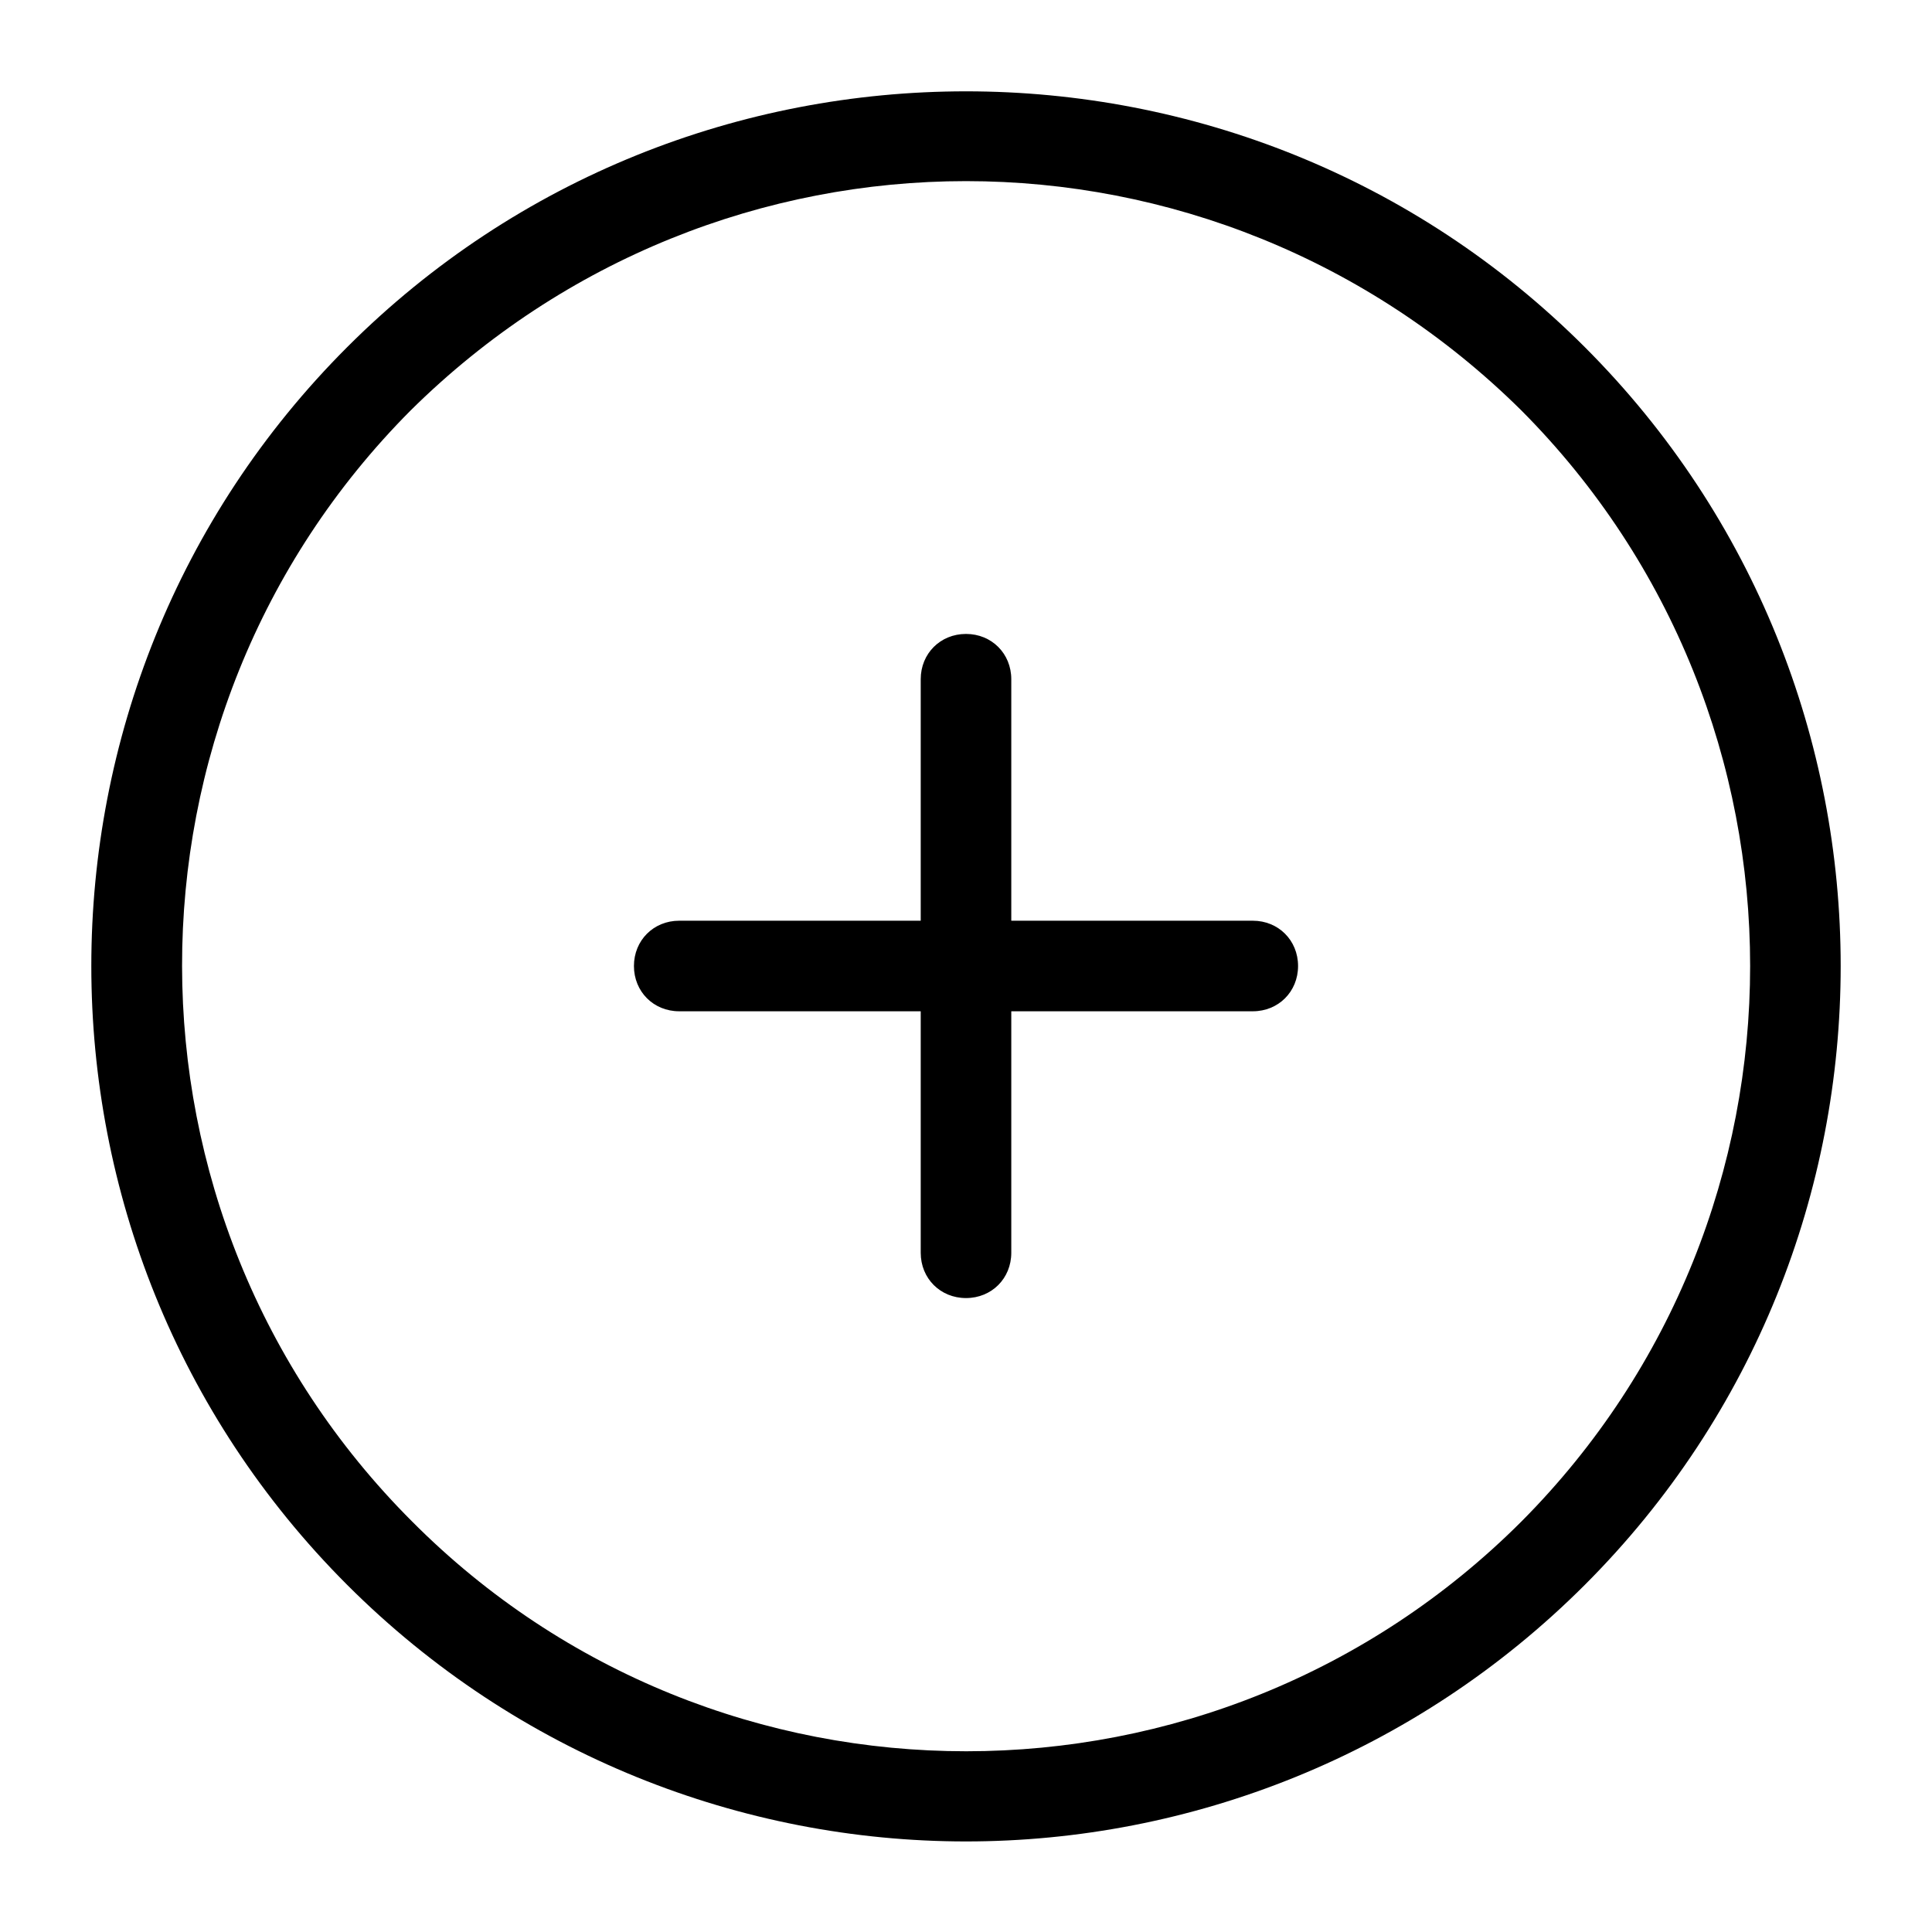
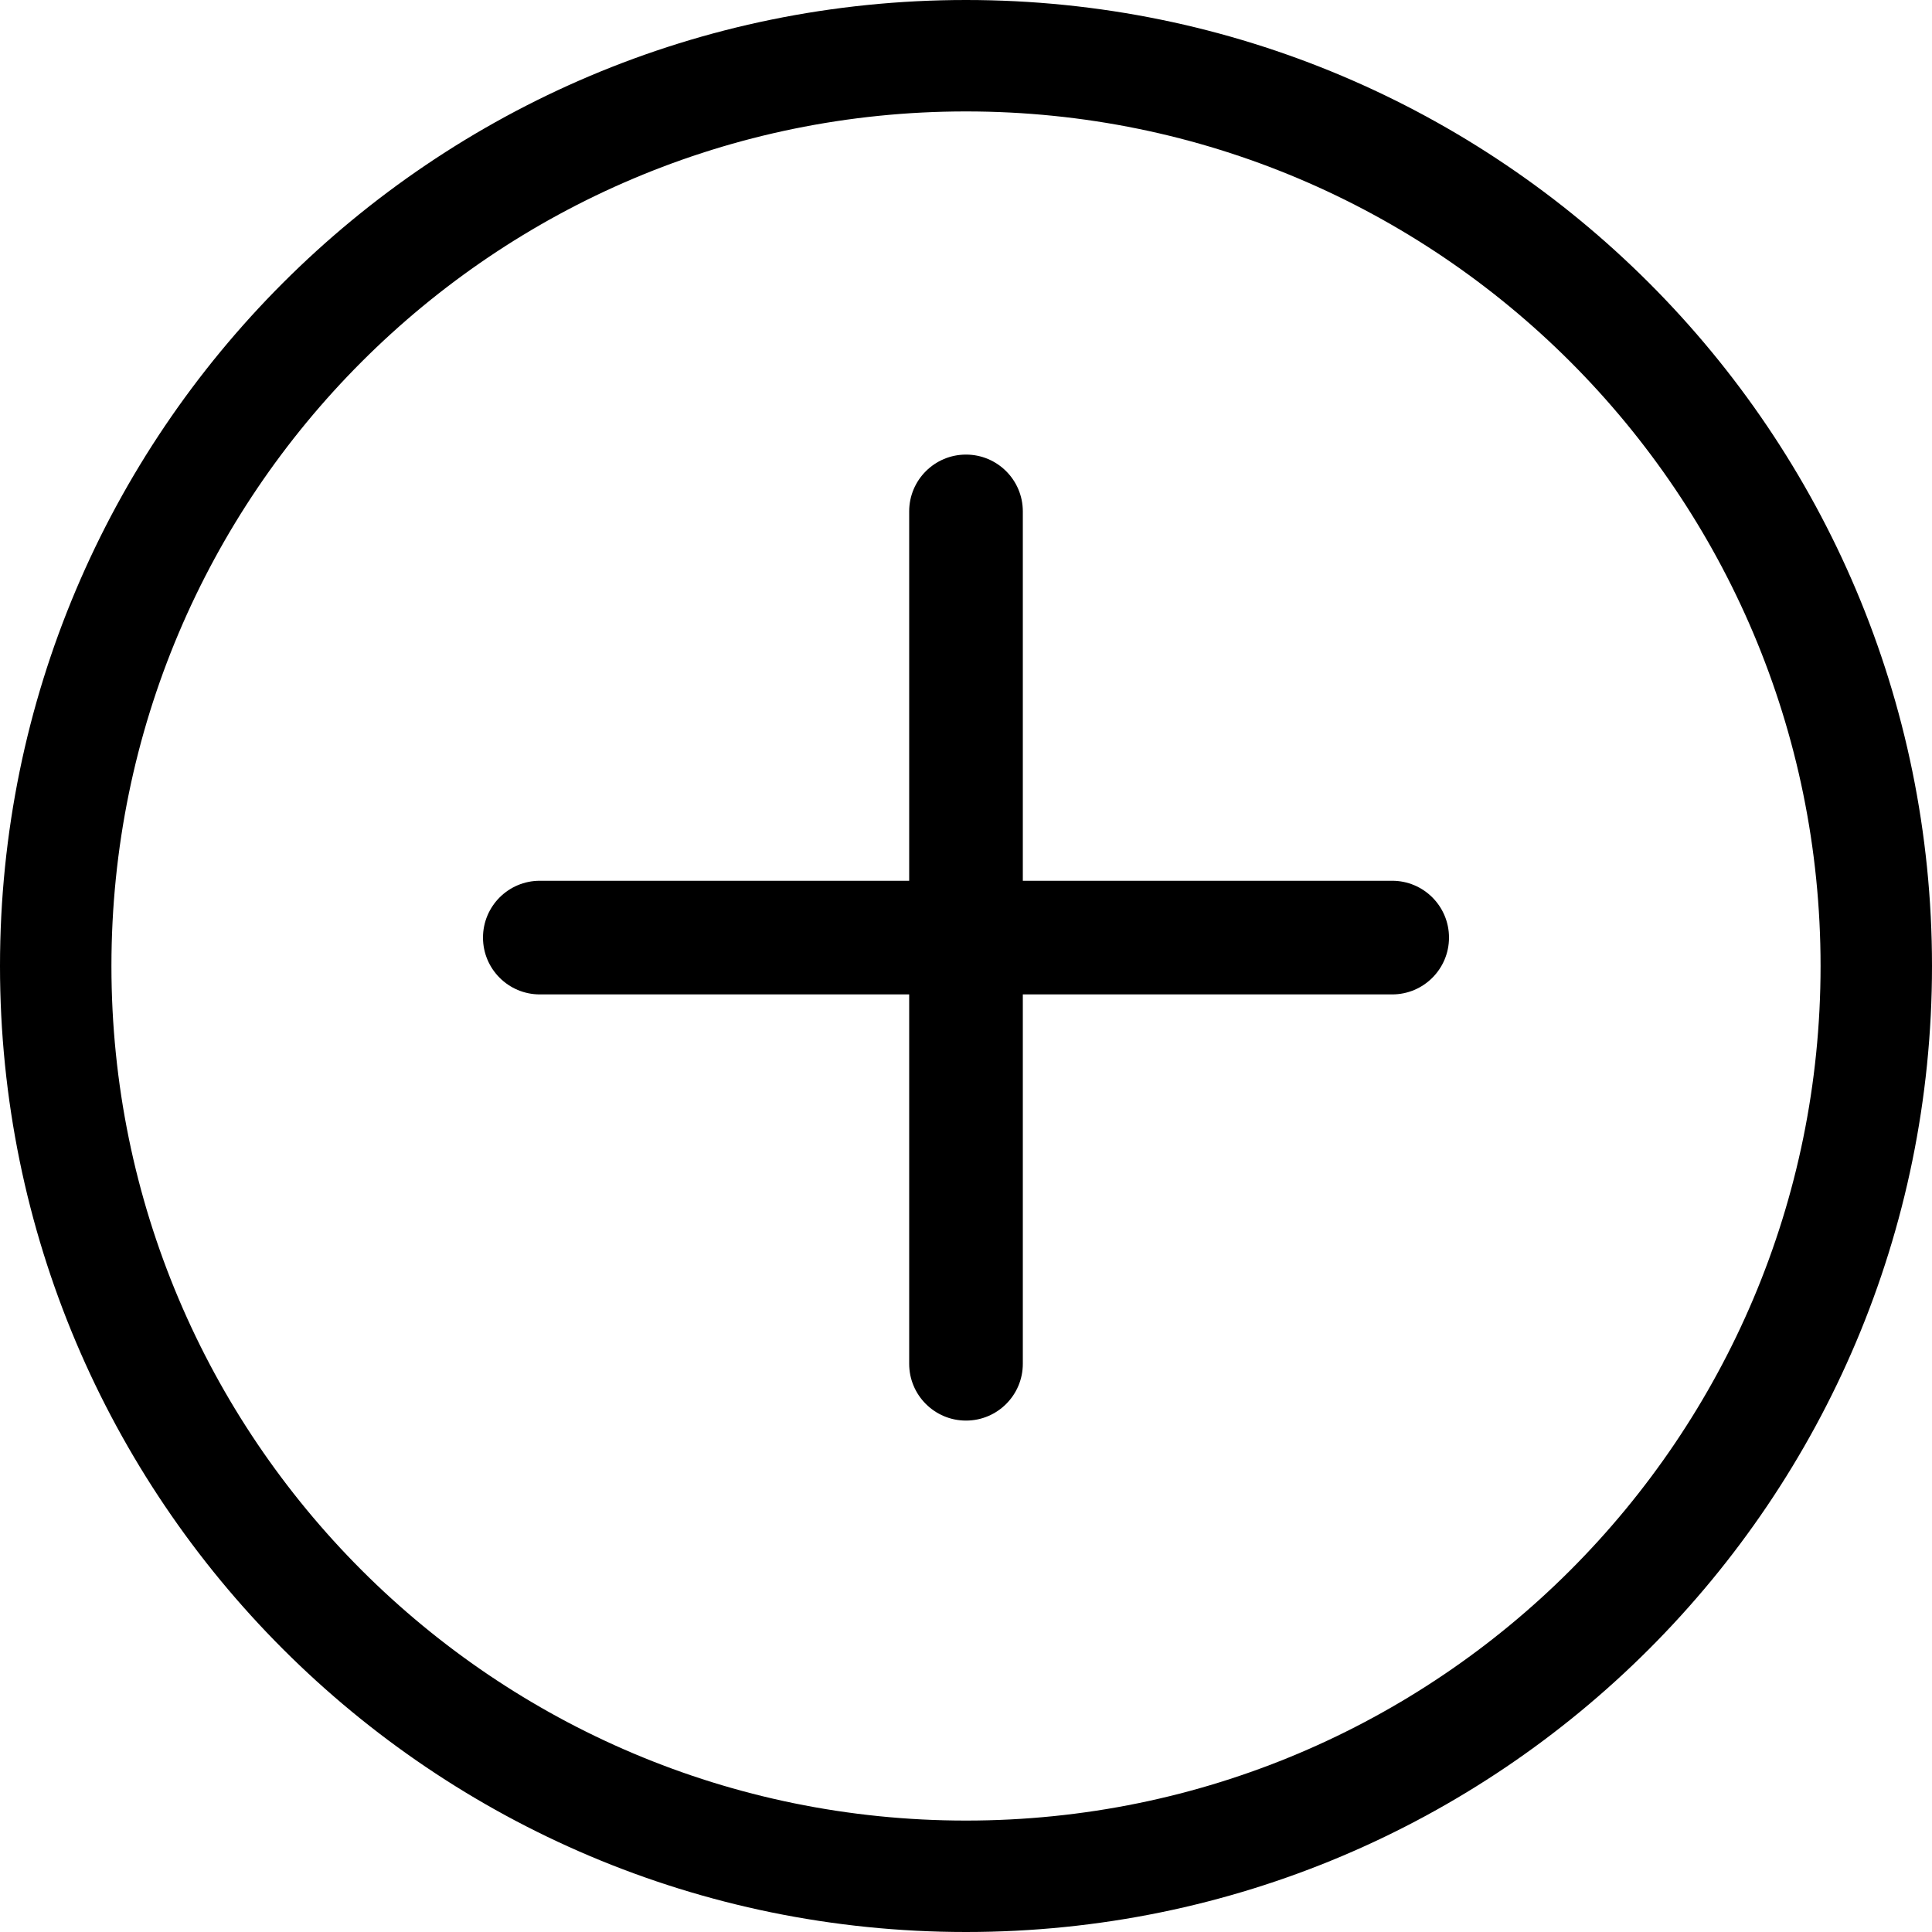
- <svg xmlns="http://www.w3.org/2000/svg" fill="#000000" viewBox="0 0 128 128" width="40px" height="40px">
-   <path d="M 64 6.051 C 49.15 6.051 34.3 11.7 23 23 C 0.4 45.6 0.4 82.4 23 105 C 34.3 116.3 49.2 122 64 122 C 78.8 122 93.7 116.3 105 105 C 127.6 82.4 127.6 45.6 105 23 C 93.7 11.7 78.85 6.051 64 6.051 z M 64 12 C 77.3 12 90.601 17.099 100.801 27.199 C 121.001 47.499 121.001 80.501 100.801 100.801 C 80.501 121.101 47.501 121.101 27.301 100.801 C 7.001 80.501 6.999 47.499 27.199 27.199 C 37.399 17.099 50.7 12 64 12 z M 64 42 C 62.3 42 61 43.3 61 45 L 61 61 L 45 61 C 43.3 61 42 62.3 42 64 C 42 65.7 43.3 67 45 67 L 61 67 L 61 83 C 61 84.7 62.3 86 64 86 C 65.7 86 67 84.7 67 83 L 67 67 L 83 67 C 84.7 67 86 65.7 86 64 C 86 62.3 84.7 61 83 61 L 67 61 L 67 45 C 67 43.3 65.7 42 64 42 z" />
+ <svg xmlns="http://www.w3.org/2000/svg" width="34" height="34" viewBox="0 0 34 34" fill="none">
+   <path d="M34 17C34 26.389 26.389 34 17 34C7.611 34 0 26.389 0 17C0 7.611 7.611 0 17 0C26.389 0 34 7.611 34 17ZM1.961 17C1.961 25.306 8.694 32.039 17 32.039C25.306 32.039 32.039 25.306 32.039 17C32.039 8.694 25.306 1.961 17 1.961C8.694 1.961 1.961 8.694 1.961 17Z" fill="black" />
+   <rect x="16" y="8" width="2" height="17" rx="1" fill="black" />
+   <rect x="25.5" y="15.5" width="2" height="17" rx="1" transform="rotate(90 25.5 15.5)" fill="black" />
</svg>
